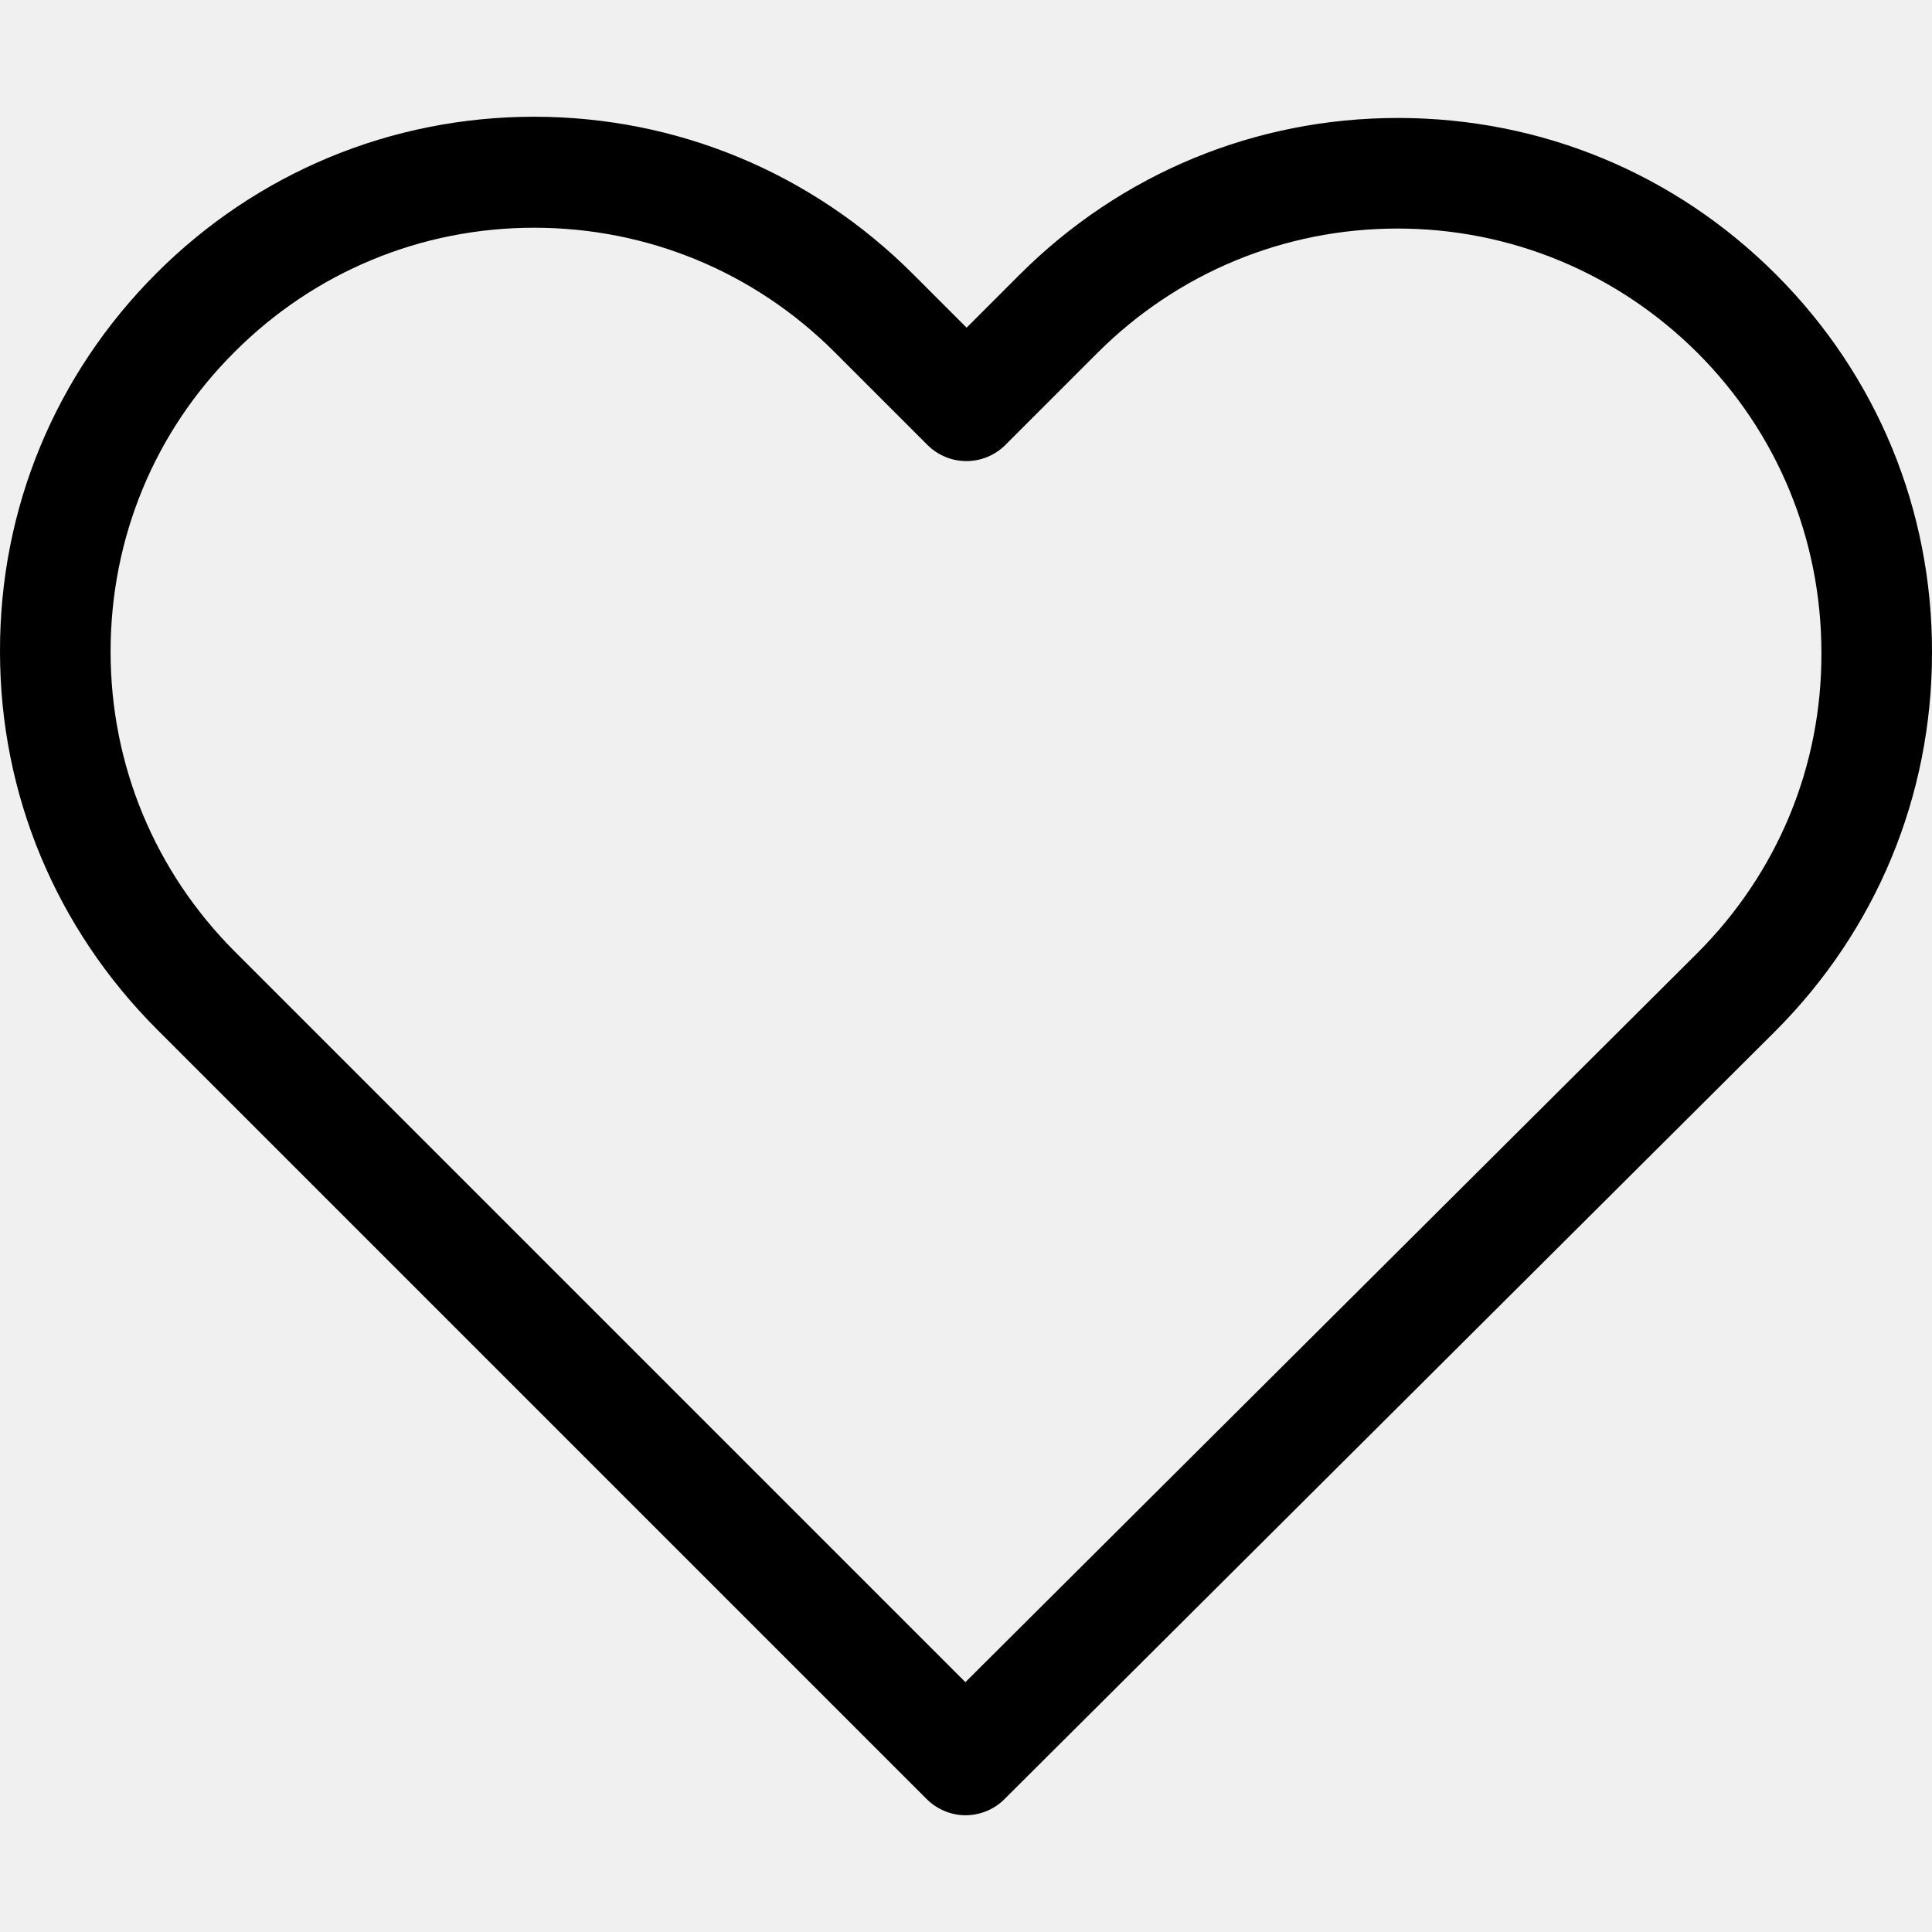
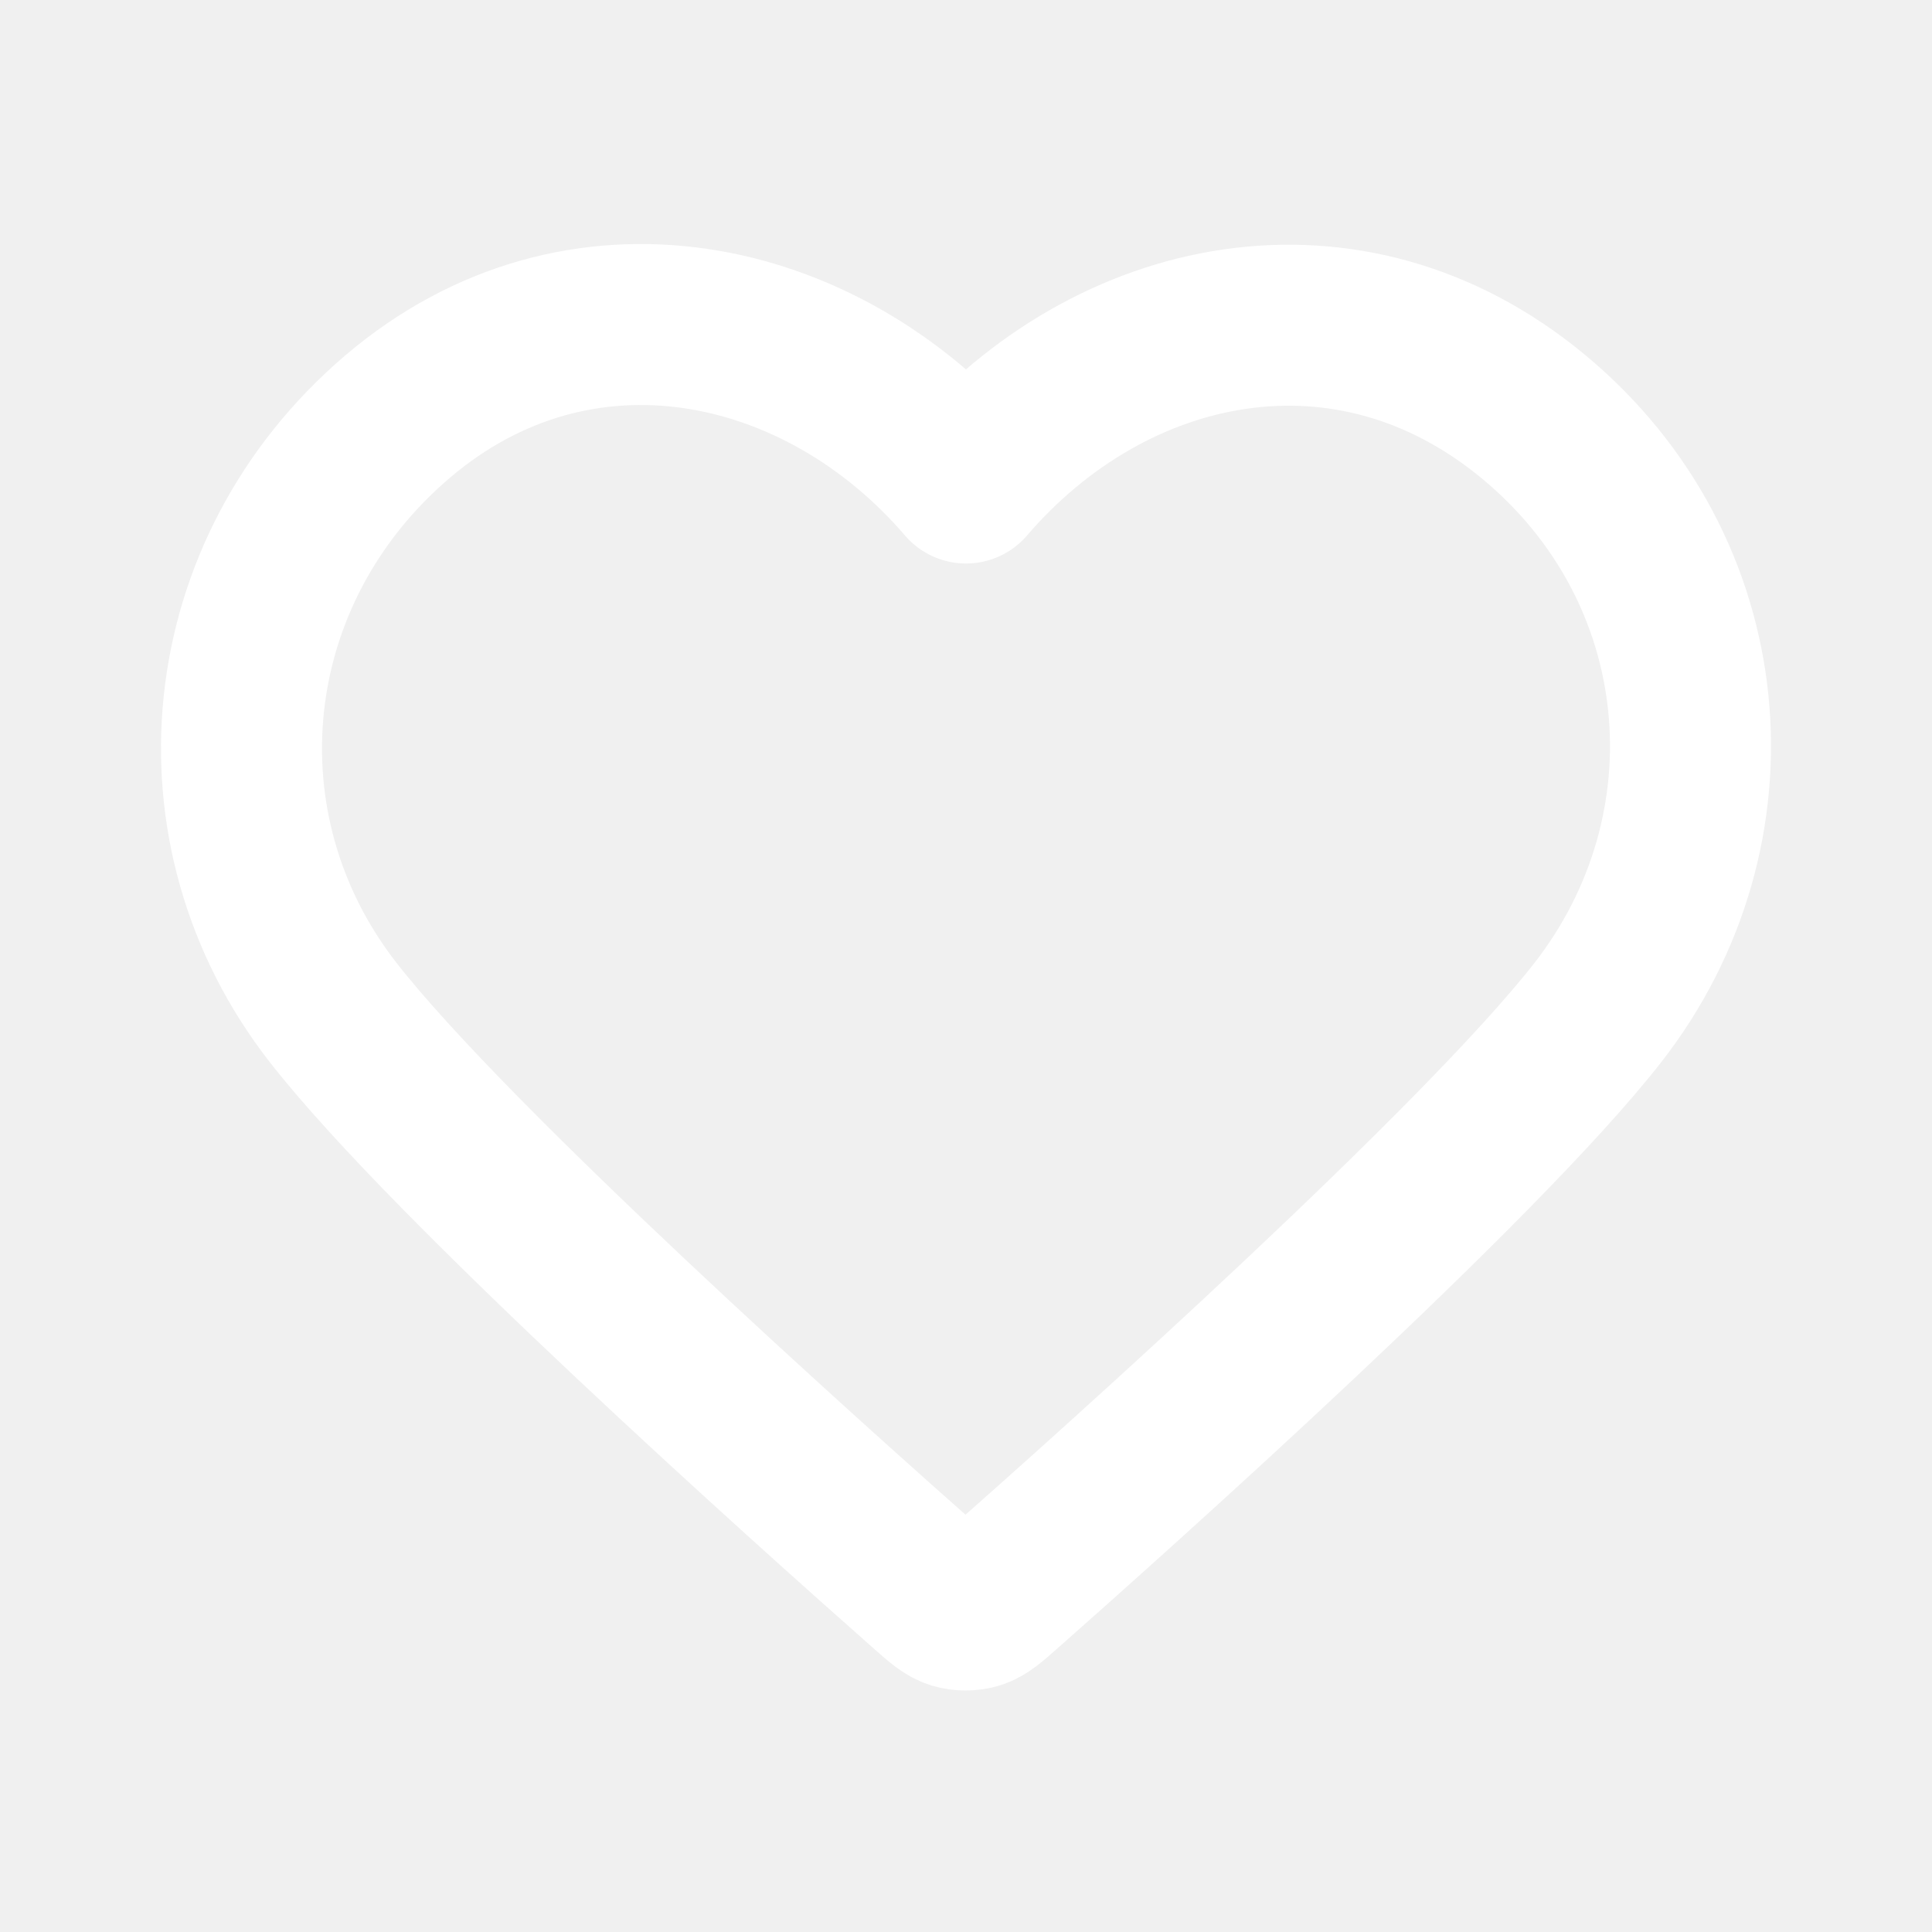
- <svg xmlns="http://www.w3.org/2000/svg" fill="#000000" height="800px" width="800px" version="1.1" id="Capa_1" viewBox="0 0 471.701 471.701" xml:space="preserve">
-   <g>
-     <path d="M433.601,67.001c-24.7-24.7-57.4-38.2-92.3-38.2s-67.7,13.6-92.4,38.3l-12.9,12.9l-13.1-13.1   c-24.7-24.7-57.6-38.4-92.5-38.4c-34.8,0-67.6,13.6-92.2,38.2c-24.7,24.7-38.3,57.5-38.2,92.4c0,34.9,13.7,67.6,38.4,92.3   l187.8,187.8c2.6,2.6,6.1,4,9.5,4c3.4,0,6.9-1.3,9.5-3.9l188.2-187.5c24.7-24.7,38.3-57.5,38.3-92.4   C471.801,124.501,458.301,91.701,433.601,67.001z M414.401,232.701l-178.7,178l-178.3-178.3c-19.6-19.6-30.4-45.6-30.4-73.3   s10.7-53.7,30.3-73.2c19.5-19.5,45.5-30.3,73.1-30.3c27.7,0,53.8,10.8,73.4,30.4l22.6,22.6c5.3,5.3,13.8,5.3,19.1,0l22.4-22.4   c19.6-19.6,45.7-30.4,73.3-30.4c27.6,0,53.6,10.8,73.2,30.3c19.6,19.6,30.3,45.6,30.3,73.3   C444.801,187.101,434.001,213.101,414.401,232.701z" />
+ <svg xmlns="http://www.w3.org/2000/svg" width="800px" height="800px" viewBox="0 0 24 24" fill="none">
+   <g id="SVGRepo_bgCarrier" stroke-width="0" />
+   <g id="SVGRepo_tracerCarrier" stroke-linecap="round" stroke-linejoin="round" />
+   <g id="SVGRepo_iconCarrier">
+     <path fill-rule="evenodd" clip-rule="evenodd" d="M12 6C10.201 3.903 7.194 3.255 4.939 5.175C2.685 7.096 2.367 10.306 4.138 12.577C5.61 14.465 10.065 18.448 11.525 19.737C11.688 19.881 11.77 19.953 11.865 19.982C11.948 20.006 12.039 20.006 12.123 19.982C12.218 19.953 12.299 19.881 12.463 19.737C13.923 18.448 18.378 14.465 19.85 12.577C21.62 10.306 21.342 7.075 19.048 5.175C16.755 3.275 13.799 3.903 12 6Z" stroke="#ffffff" stroke-width="2" stroke-linecap="round" stroke-linejoin="round" />
  </g>
</svg>
